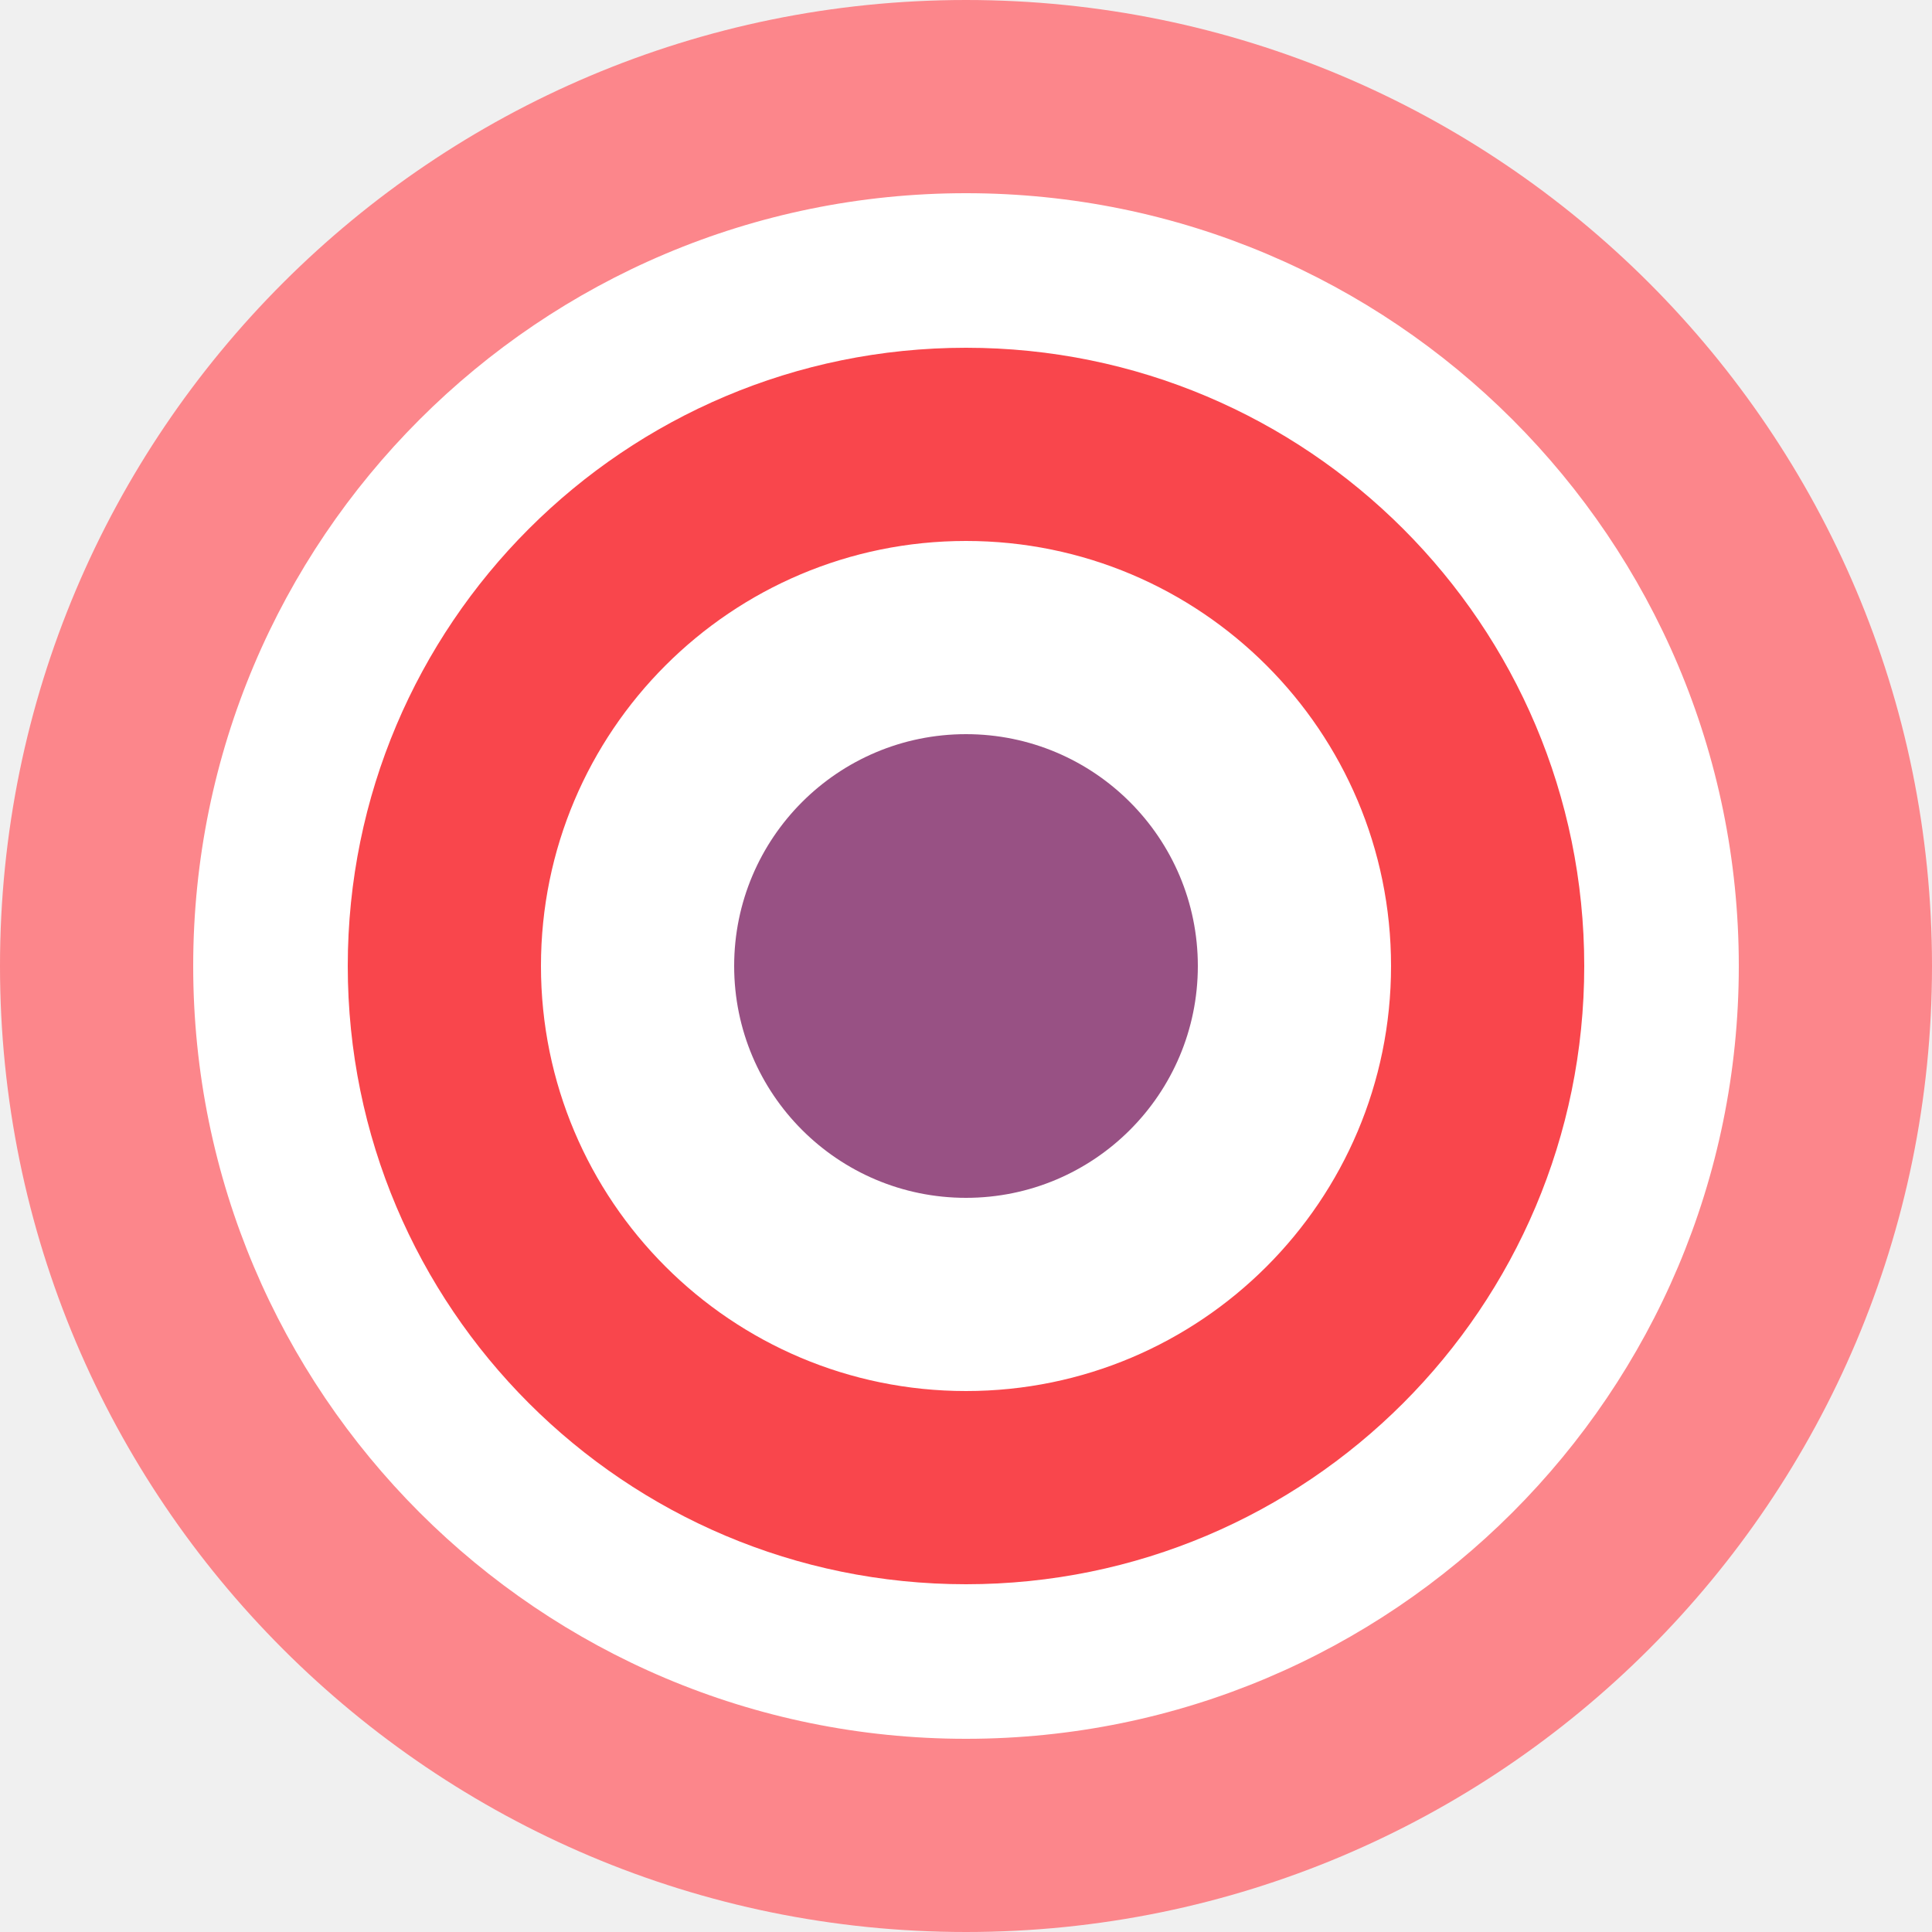
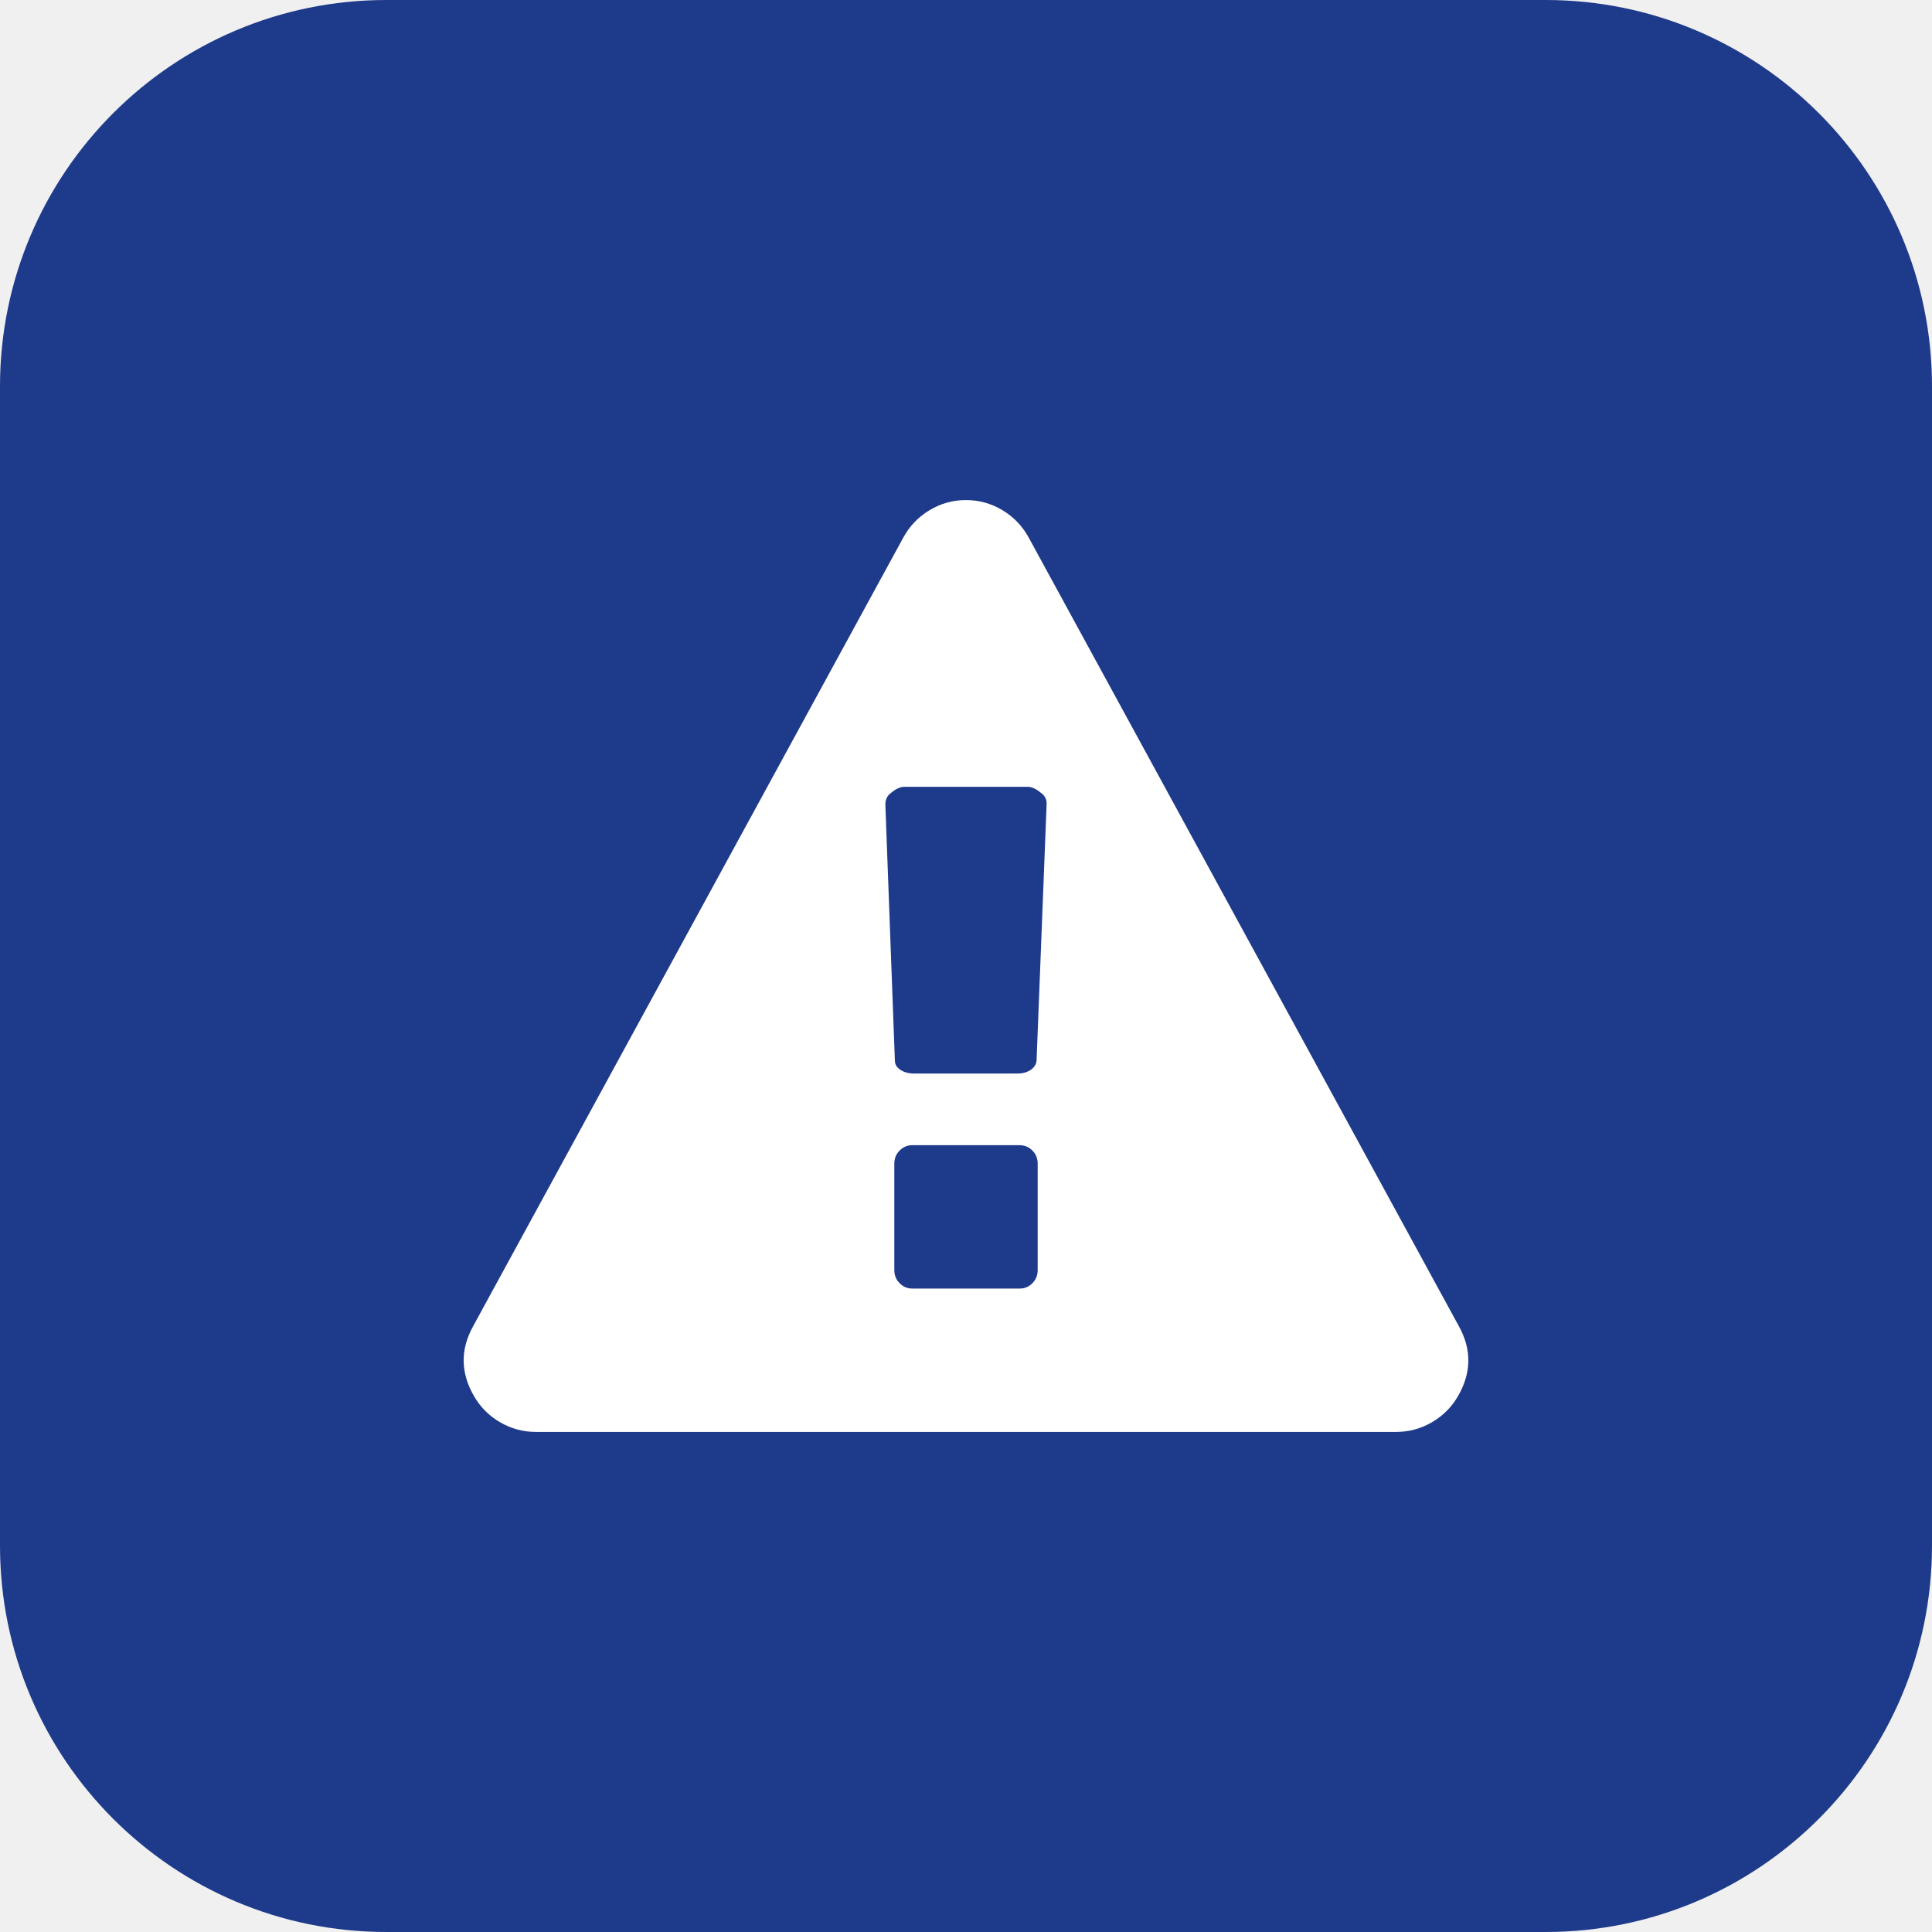
<svg xmlns="http://www.w3.org/2000/svg" width="50" height="50" viewBox="0 0 50 50">
-   <circle cx="25" cy="25" r="22" fill="#fff" />
-   <path fill-rule="evenodd" clip-rule="evenodd" d="M25 45c11.046 0 20-8.954 20-20S36.046 5 25 5 5 13.954 5 25s8.954 20 20 20Zm0 5c13.807 0 25-11.193 25-25S38.807 0 25 0 0 11.193 0 25s11.193 25 25 25Z" fill="#FC868B" />
-   <path fill-rule="evenodd" clip-rule="evenodd" d="M25 36c6.075 0 11-4.925 11-11s-4.925-11-11-11-11 4.925-11 11 4.925 11 11 11Zm0 5c8.837 0 16-7.163 16-16S33.837 9 25 9 9 16.163 9 25s7.163 16 16 16Z" fill="#F9464C" />
-   <path d="M31 25a6 6 0 1 1-12 0 6 6 0 0 1 12 0Z" fill="#985184" />
+   <rect width="50" height="50" rx="10" fill="#1E3A8A" />
+   <path d="M1024 161V351Q1024 365 1014.5 374.5Q1005 384 992 384H800Q787 384 777.5 374.5Q768 365 768 351V161Q768 147 777.5 137.5Q787 128 800 128H992Q1005 128 1014.5 137.5Q1024 147 1024 161ZM1022 535 1040 994Q1040 1006 1030 1013Q1017 1024 1006 1024H786Q775 1024 762 1013Q752 1006 752 992L769 535Q769 525 779.0 518.5Q789 512 803 512H988Q1002 512 1011.5 518.5Q1021 525 1022 535ZM1008 1469 1776 61Q1811 -2 1774 -65Q1757 -94 1727.5 -111.0Q1698 -128 1664 -128H128Q94 -128 64.5 -111.0Q35 -94 18 -65Q-19 -2 16 61L784 1469Q801 1500 831.0 1518.0Q861 1536 896.0 1536.0Q931 1536 961.0 1518.0Q991 1500 1008 1469Z" fill="#FFFFFF" transform="translate(25 25) scale(0.014493 -0.014493) translate(-896 -704)" />
</svg>
